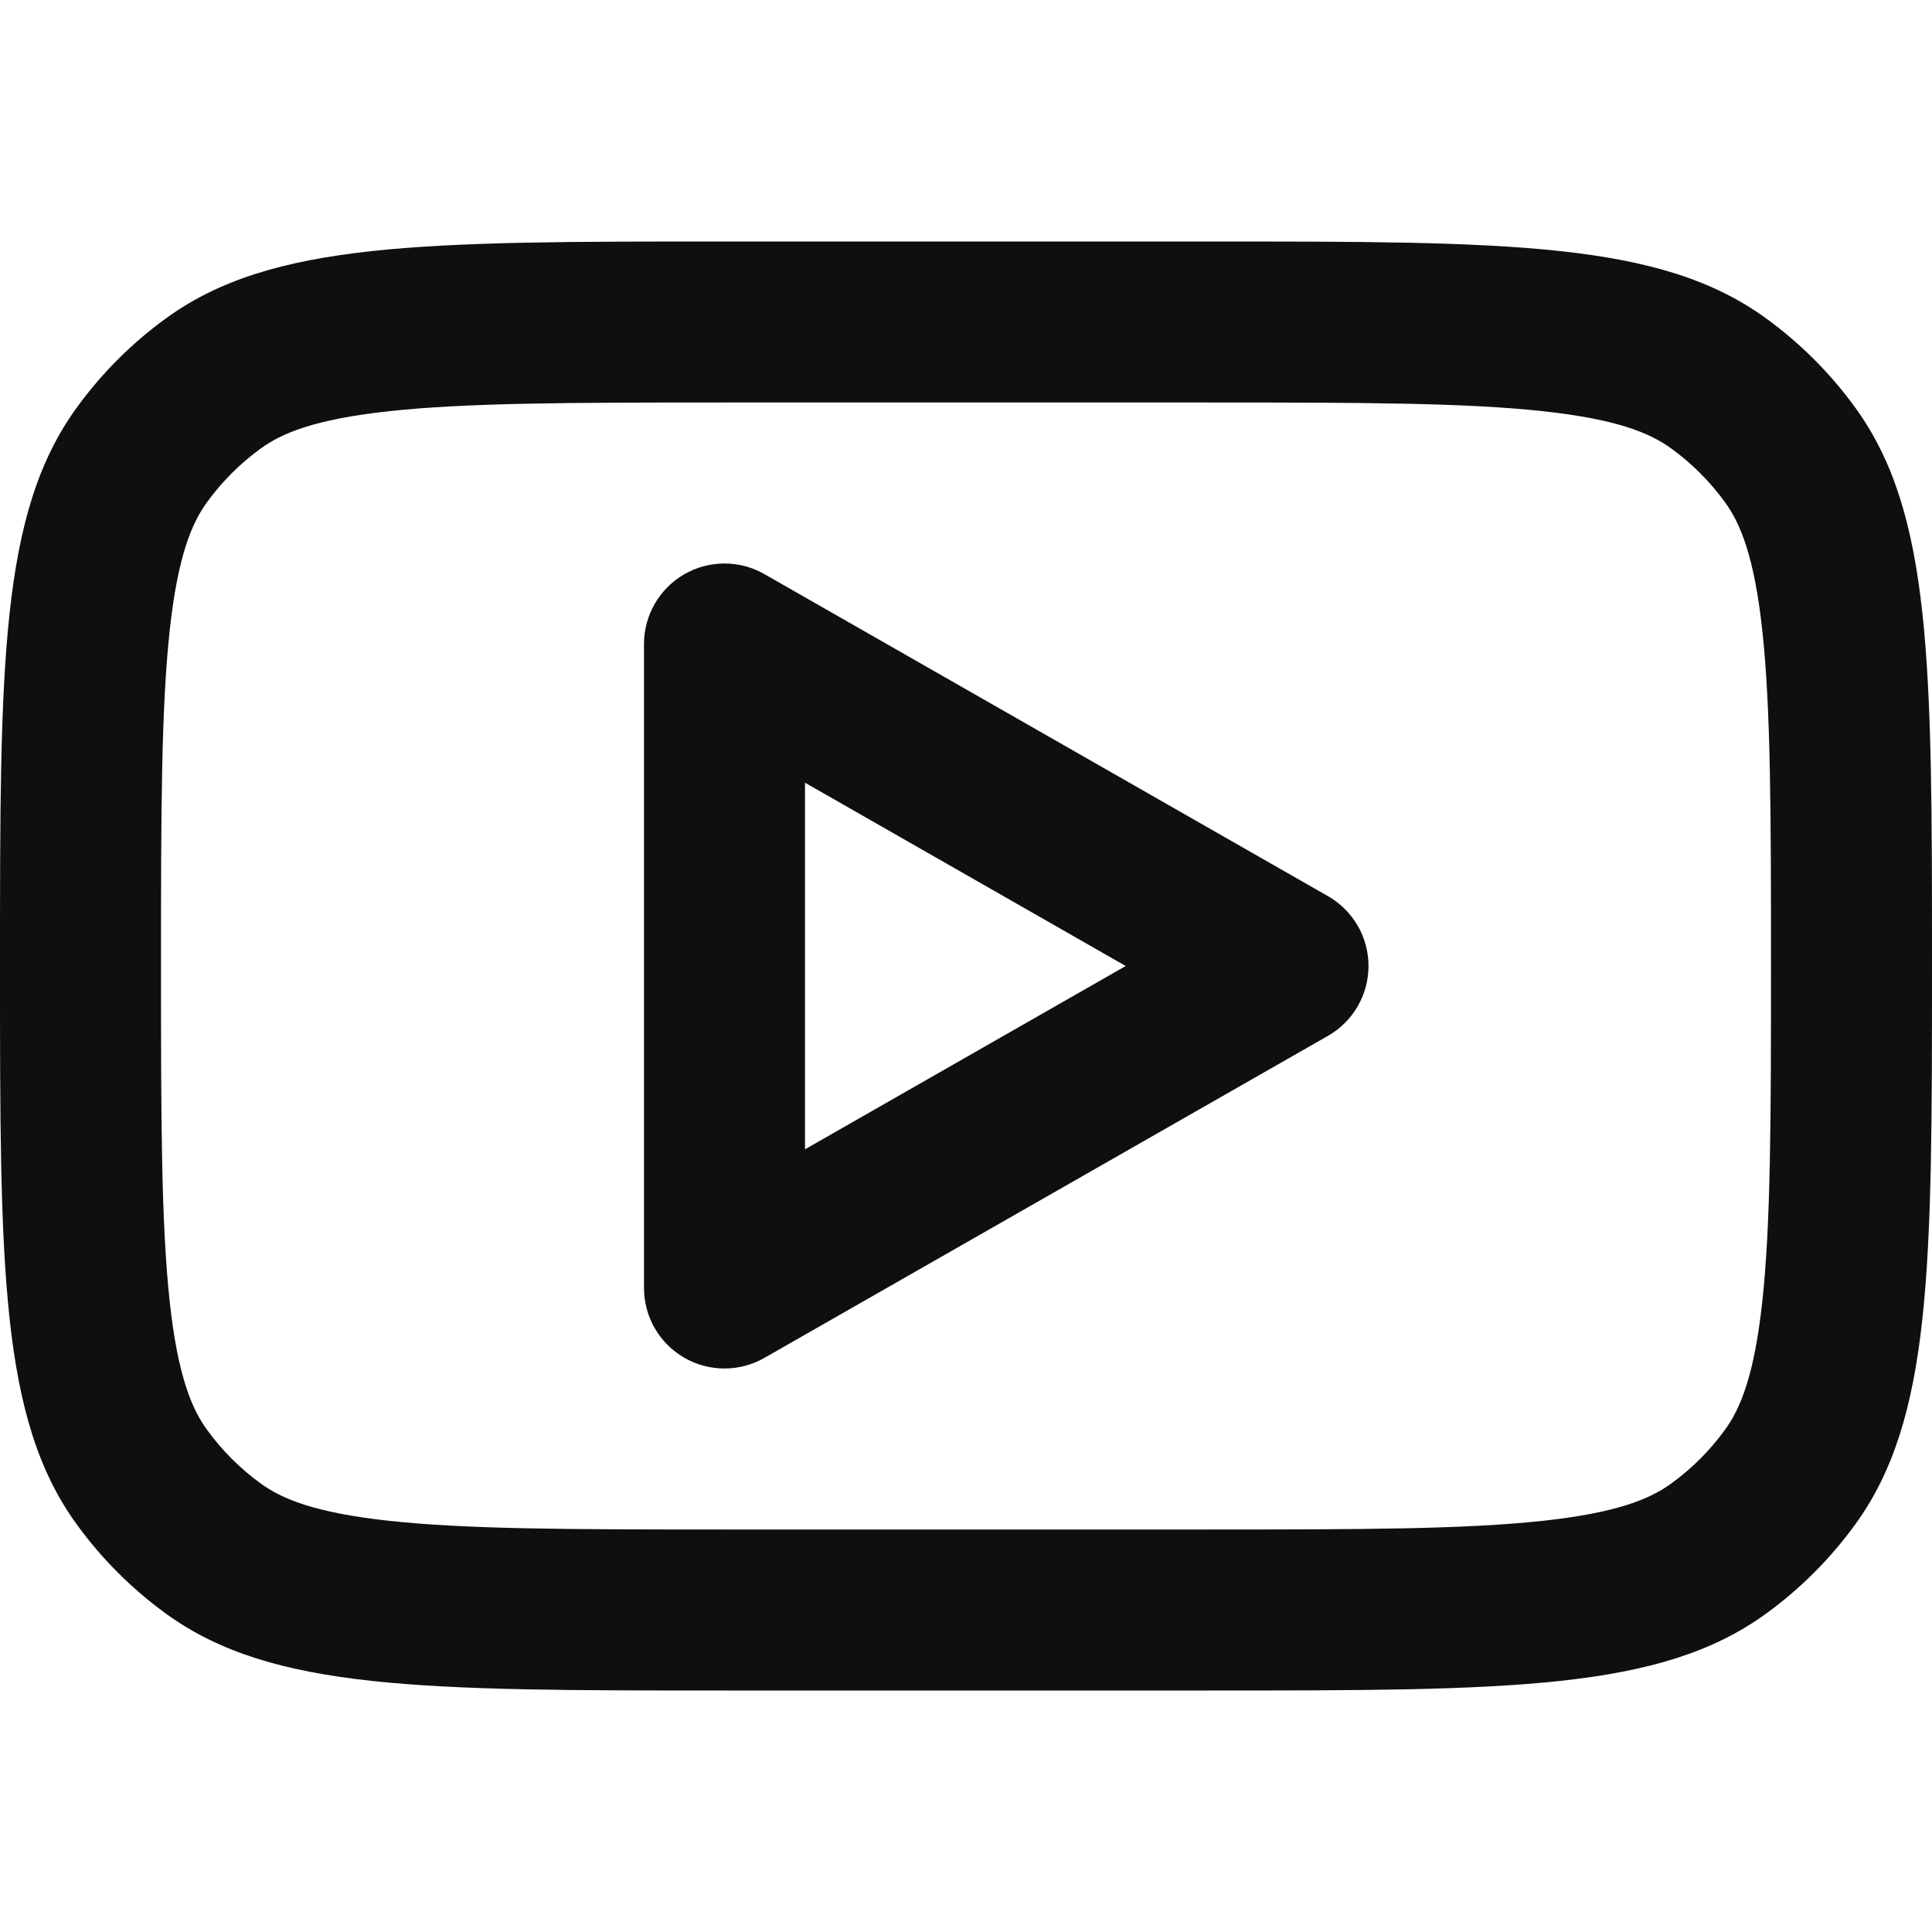
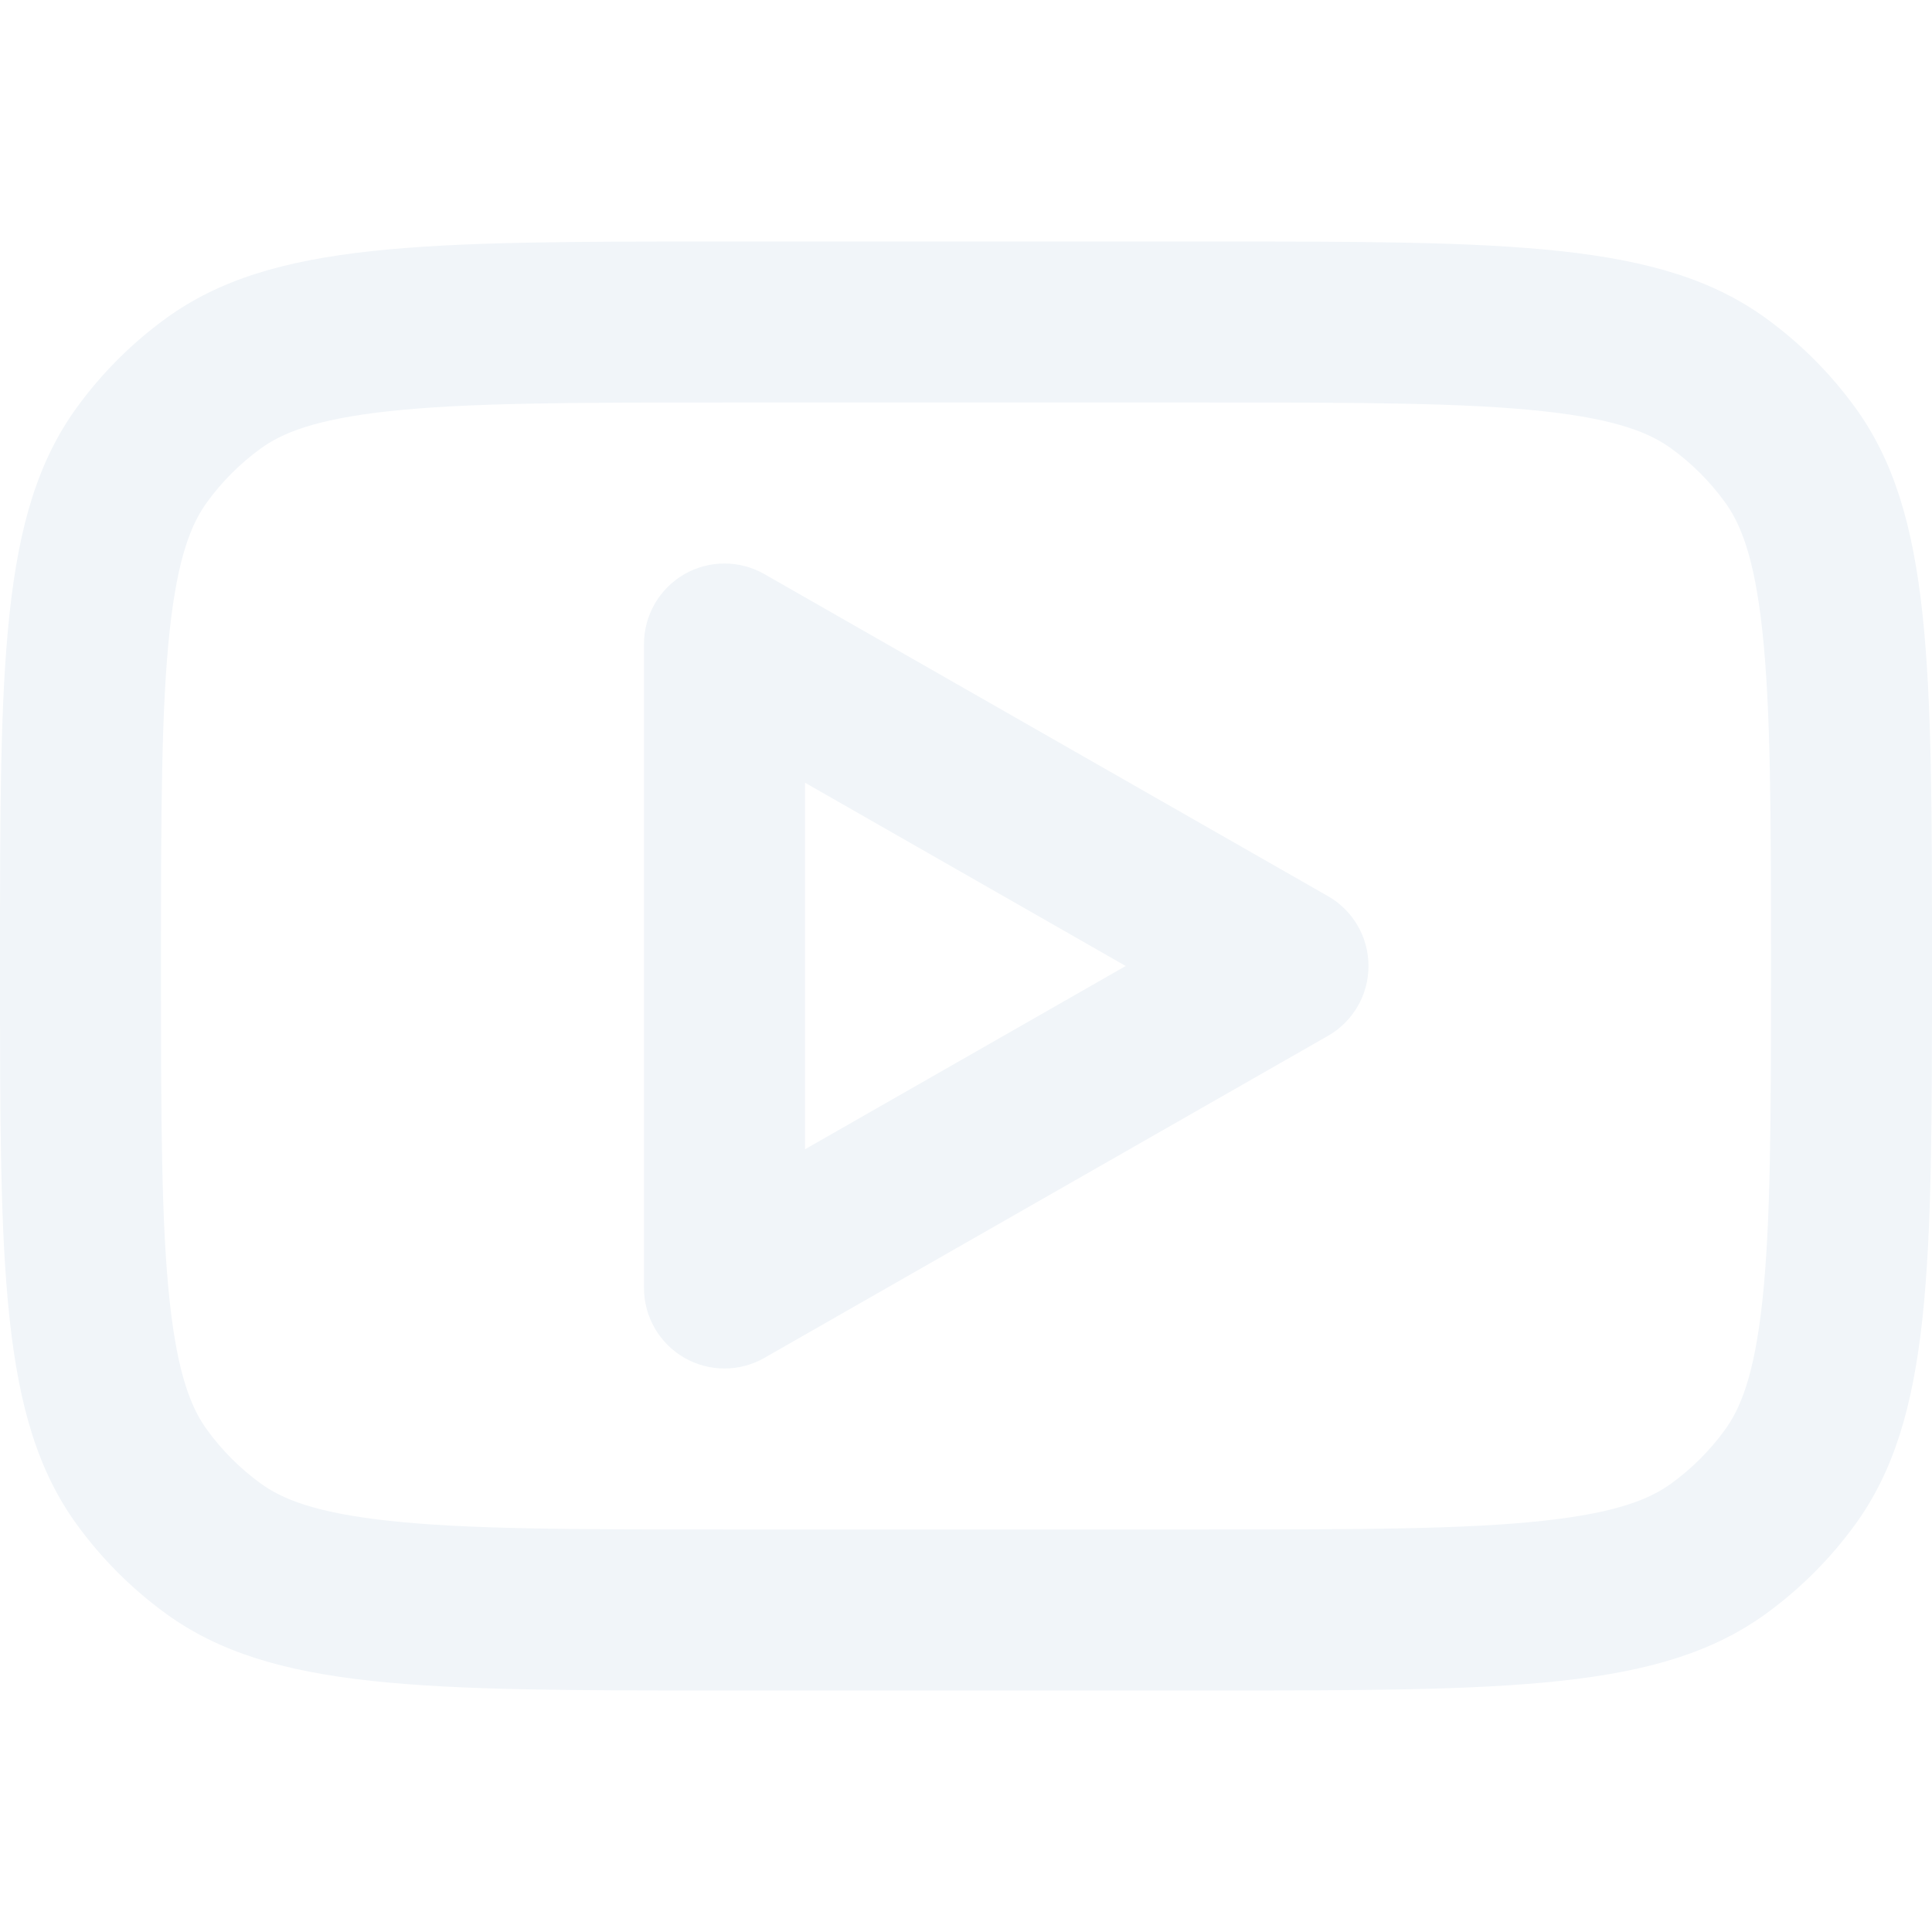
<svg xmlns="http://www.w3.org/2000/svg" width="800px" height="800px" viewBox="0 0 24 24" fill="none">
-   <path fill-rule="evenodd" clip-rule="evenodd" d="M9.496 7.132C9.187 6.955 8.806 6.956 8.498 7.135C8.19 7.314 8 7.644 8 8V16C8 16.357 8.19 16.686 8.498 16.865C8.806 17.044 9.187 17.045 9.496 16.868L16.496 12.868C16.808 12.69 17 12.359 17 12C17 11.641 16.808 11.31 16.496 11.132L9.496 7.132ZM13.984 12L10 14.277V9.723L13.984 12Z" fill="#0F0F0F" />
-   <path fill-rule="evenodd" clip-rule="evenodd" d="M0 12C0 8.25 0 6.375 0.955 5.061C1.263 4.637 1.637 4.263 2.061 3.955C3.375 3 5.25 3 9 3H15C18.75 3 20.625 3 21.939 3.955C22.363 4.263 22.737 4.637 23.045 5.061C24 6.375 24 8.25 24 12C24 15.75 24 17.625 23.045 18.939C22.737 19.363 22.363 19.737 21.939 20.045C20.625 21 18.75 21 15 21H9C5.25 21 3.375 21 2.061 20.045C1.637 19.737 1.263 19.363 0.955 18.939C0 17.625 0 15.75 0 12ZM9 5H15C16.919 5 18.198 5.003 19.167 5.108C20.099 5.209 20.504 5.384 20.763 5.573C21.018 5.758 21.242 5.982 21.427 6.237C21.616 6.496 21.791 6.901 21.892 7.833C21.997 8.802 22 10.081 22 12C22 13.919 21.997 15.198 21.892 16.167C21.791 17.099 21.616 17.504 21.427 17.763C21.242 18.018 21.018 18.242 20.763 18.427C20.504 18.616 20.099 18.791 19.167 18.892C18.198 18.997 16.919 19 15 19H9C7.081 19 5.802 18.997 4.833 18.892C3.901 18.791 3.496 18.616 3.237 18.427C2.982 18.242 2.758 18.018 2.573 17.763C2.384 17.504 2.209 17.099 2.108 16.167C2.003 15.198 2 13.919 2 12C2 10.081 2.003 8.802 2.108 7.833C2.209 6.901 2.384 6.496 2.573 6.237C2.758 5.982 2.982 5.758 3.237 5.573C3.496 5.384 3.901 5.209 4.833 5.108C5.802 5.003 7.081 5 9 5Z" fill="#0F0F0F" />
+   <path fill-rule="evenodd" clip-rule="evenodd" d="M9.496 7.132C9.187 6.955 8.806 6.956 8.498 7.135C8.19 7.314 8 7.644 8 8V16C8 16.357 8.19 16.686 8.498 16.865C8.806 17.044 9.187 17.045 9.496 16.868L16.496 12.868C16.808 12.69 17 12.359 17 12C17 11.641 16.808 11.31 16.496 11.132L9.496 7.132ZM13.984 12L10 14.277V9.723L13.984 12Z" fill="#f1f5f9" />
+   <path fill-rule="evenodd" clip-rule="evenodd" d="M0 12C0 8.25 0 6.375 0.955 5.061C1.263 4.637 1.637 4.263 2.061 3.955C3.375 3 5.25 3 9 3H15C18.75 3 20.625 3 21.939 3.955C22.363 4.263 22.737 4.637 23.045 5.061C24 6.375 24 8.25 24 12C24 15.75 24 17.625 23.045 18.939C22.737 19.363 22.363 19.737 21.939 20.045C20.625 21 18.75 21 15 21H9C5.25 21 3.375 21 2.061 20.045C1.637 19.737 1.263 19.363 0.955 18.939C0 17.625 0 15.75 0 12ZM9 5H15C16.919 5 18.198 5.003 19.167 5.108C20.099 5.209 20.504 5.384 20.763 5.573C21.018 5.758 21.242 5.982 21.427 6.237C21.616 6.496 21.791 6.901 21.892 7.833C21.997 8.802 22 10.081 22 12C22 13.919 21.997 15.198 21.892 16.167C21.791 17.099 21.616 17.504 21.427 17.763C21.242 18.018 21.018 18.242 20.763 18.427C20.504 18.616 20.099 18.791 19.167 18.892C18.198 18.997 16.919 19 15 19H9C7.081 19 5.802 18.997 4.833 18.892C3.901 18.791 3.496 18.616 3.237 18.427C2.982 18.242 2.758 18.018 2.573 17.763C2.384 17.504 2.209 17.099 2.108 16.167C2.003 15.198 2 13.919 2 12C2 10.081 2.003 8.802 2.108 7.833C2.209 6.901 2.384 6.496 2.573 6.237C2.758 5.982 2.982 5.758 3.237 5.573C3.496 5.384 3.901 5.209 4.833 5.108C5.802 5.003 7.081 5 9 5Z" fill="#f1f5f9" />
</svg>
